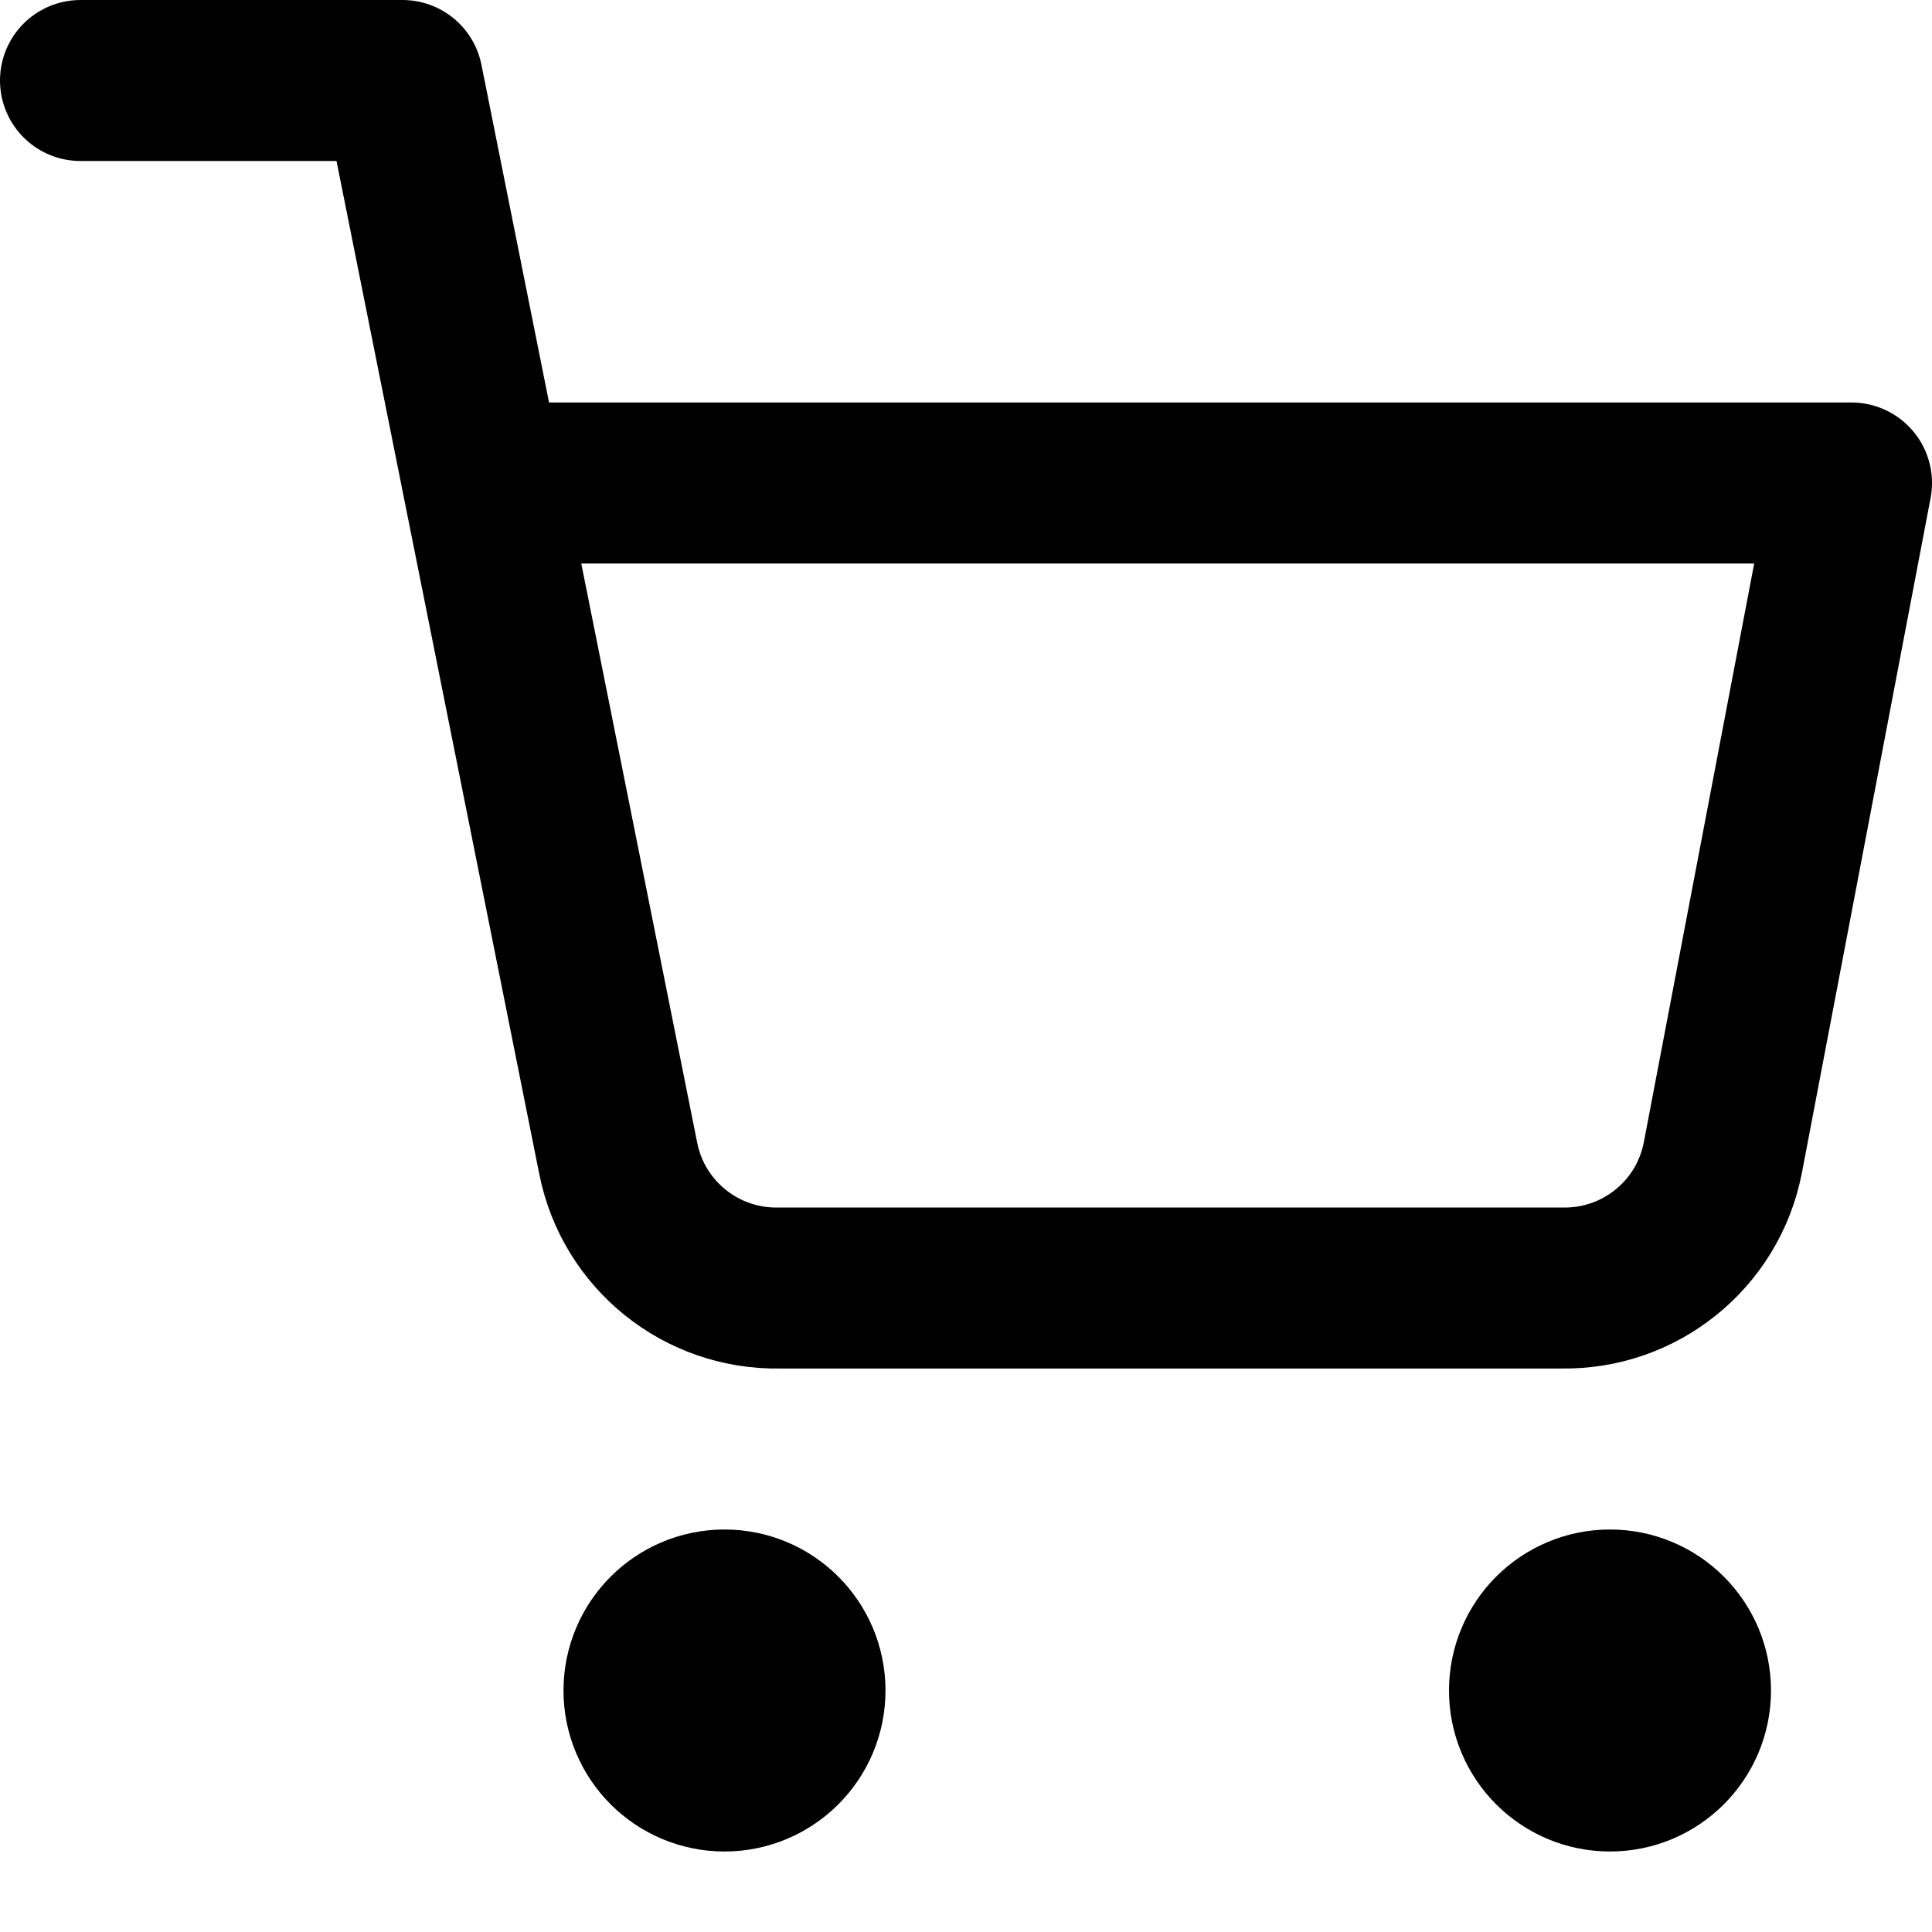
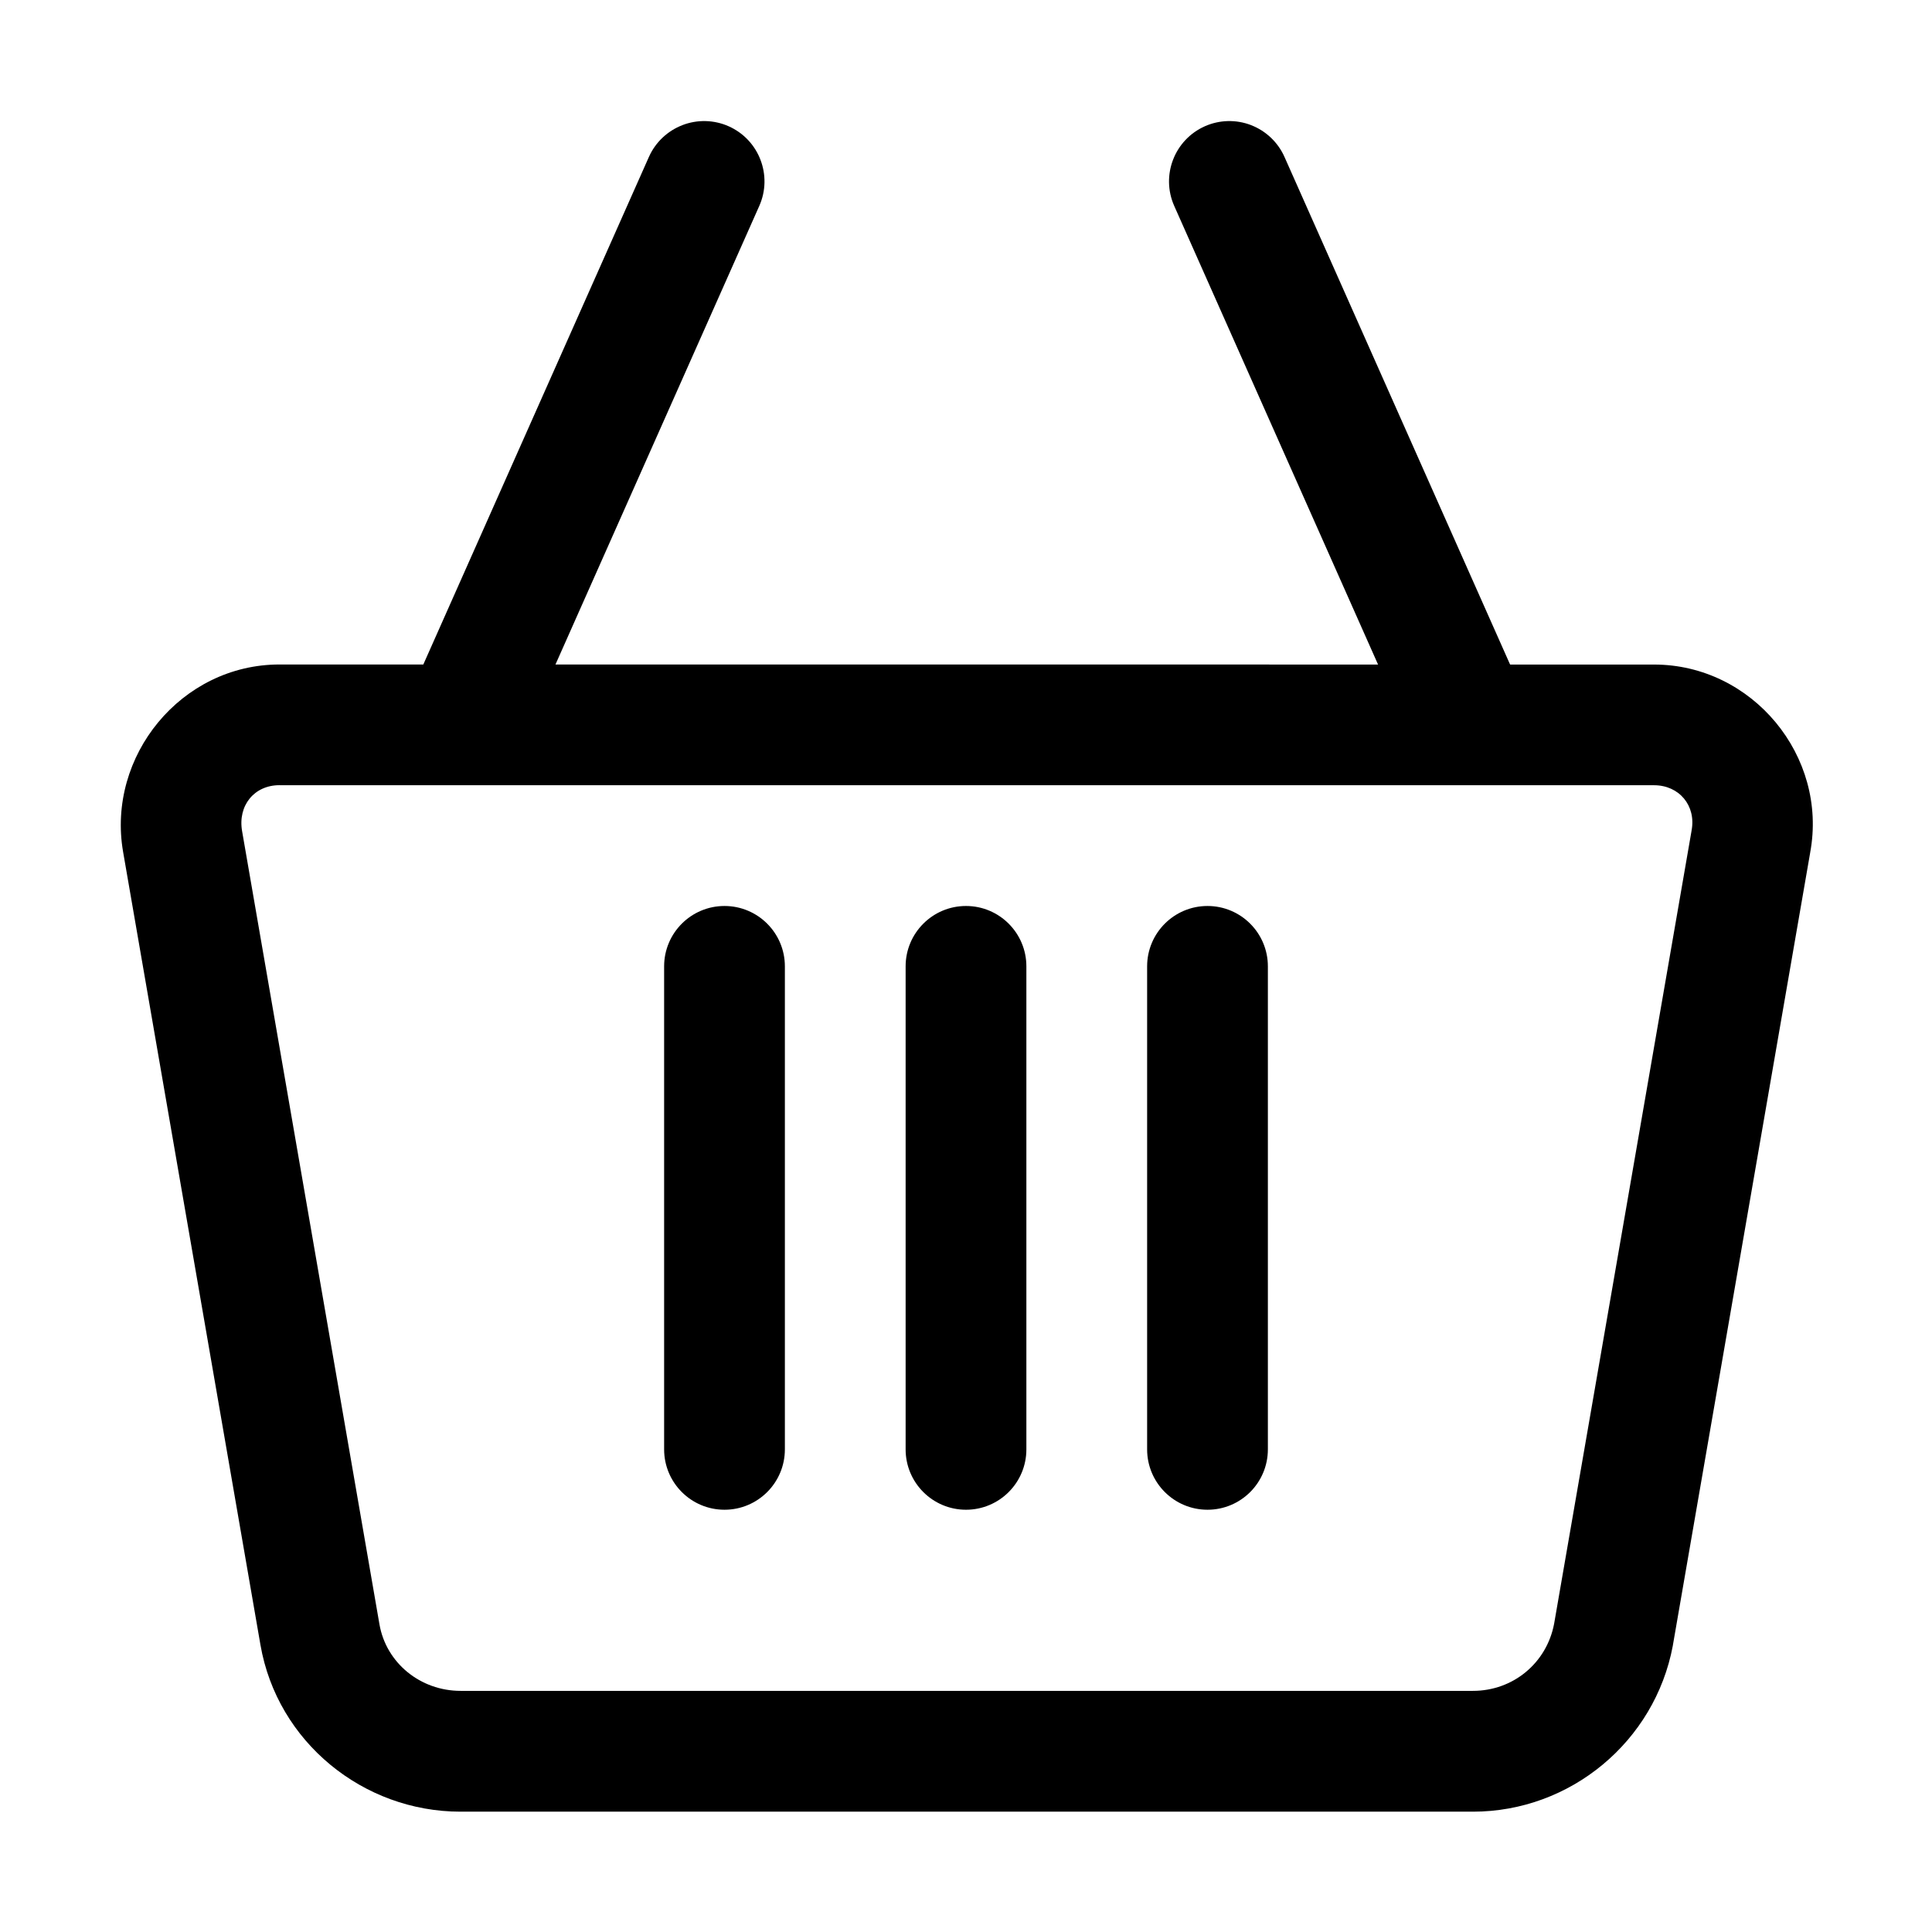
- <svg xmlns="http://www.w3.org/2000/svg" class="feather feather-shopping-cart" fill="none" height="24" stroke="currentColor" stroke-linecap="round" stroke-linejoin="round" stroke-width="2" viewBox="0 0 24 24" width="24">
-   <circle cx="9" cy="21" r="1" />
-   <circle cx="20" cy="21" r="1" />
-   <path d="M1 1h4l2.68 13.39a2 2 0 0 0 2 1.61h9.72a2 2 0 0 0 2-1.61L23 6H6" />
+ <svg xmlns="http://www.w3.org/2000/svg" height="32" id="svg5" version="1.1" viewBox="0 0 32 32" width="32">
+   <defs id="defs2" />
+   <g id="layer1" transform="translate(36,-244)">
+     <path d="m -31.371,255.006 c -1.626,0 -2.865,1.516 -2.59,3.104 l 2.275,13.135 c 0.279,1.608 1.701,2.762 3.314,2.762 h 16.768 c 1.615,0 3.013,-1.161 3.311,-2.748 a 1,1 0 0 0 0.002,-0.014 l 2.273,-13.121 v -0.002 c 0.298,-1.599 -0.959,-3.115 -2.586,-3.115 z m 0,2 h 22.768 c 0.416,0 0.698,0.339 0.621,0.748 a 1,1 0 0 0 -0.002,0.014 l -2.275,13.127 c -0.124,0.651 -0.68,1.111 -1.344,1.111 h -16.768 c -0.667,0 -1.233,-0.463 -1.344,-1.102 l -2.275,-13.137 c -0.074,-0.426 0.202,-0.762 0.619,-0.762 z" id="rect40272" style="color:#000000;fill:#000000;fill-rule:evenodd;stroke-linecap:round;stroke-linejoin:round;stroke-miterlimit:4.1;-inkscape-stroke:none" />
+     <path d="m -24.695,246.072 a 1,1 0 0 0 -0.557,0.527 l -4,9 a 1,1 0 0 0 0.508,1.32 1,1 0 0 0 1.32,-0.508 l 4,-9 a 1,1 0 0 0 -0.508,-1.32 1,1 0 0 0 -0.764,-0.019 z" id="path41727" style="color:#000000;fill:#000000;fill-rule:evenodd;stroke-linecap:round;stroke-linejoin:round;stroke-miterlimit:4.1;-inkscape-stroke:none" />
+     <path d="m -15.279,246.072 a 1,1 0 0 0 -0.764,0.019 1,1 0 0 0 -0.508,1.32 l 4,9 a 1,1 0 0 0 1.318,0.508 1,1 0 0 0 0.508,-1.32 l -4,-9 a 1,1 0 0 0 -0.555,-0.527 z" id="path41729" style="color:#000000;fill:#000000;fill-rule:evenodd;stroke-linecap:round;stroke-linejoin:round;stroke-miterlimit:4.1;-inkscape-stroke:none" />
+     <path d="m -20,259.006 a 1,1 0 0 0 -1,1 v 8 a 1,1 0 0 0 1,1 1,1 0 0 0 1,-1 v -8 a 1,1 0 0 0 -1,-1 z" id="path43195" style="color:#000000;fill:#000000;fill-rule:evenodd;stroke-linecap:round;stroke-linejoin:round;stroke-miterlimit:4.1;-inkscape-stroke:none" />
+     <path d="m -24,259.006 a 1,1 0 0 0 -1,1 v 8 a 1,1 0 0 0 1,1 1,1 0 0 0 1,-1 v -8 a 1,1 0 0 0 -1,-1 z" id="path43243" style="color:#000000;fill:#000000;fill-rule:evenodd;stroke-linecap:round;stroke-linejoin:round;stroke-miterlimit:4.1;-inkscape-stroke:none" />
+     <path d="m -16,259.006 a 1,1 0 0 0 -1,1 v 8 a 1,1 0 0 0 1,1 1,1 0 0 0 1,-1 v -8 a 1,1 0 0 0 -1,-1 z" id="path43245" style="color:#000000;fill:#000000;fill-rule:evenodd;stroke-linecap:round;stroke-linejoin:round;stroke-miterlimit:4.1;-inkscape-stroke:none" />
+   </g>
</svg>
